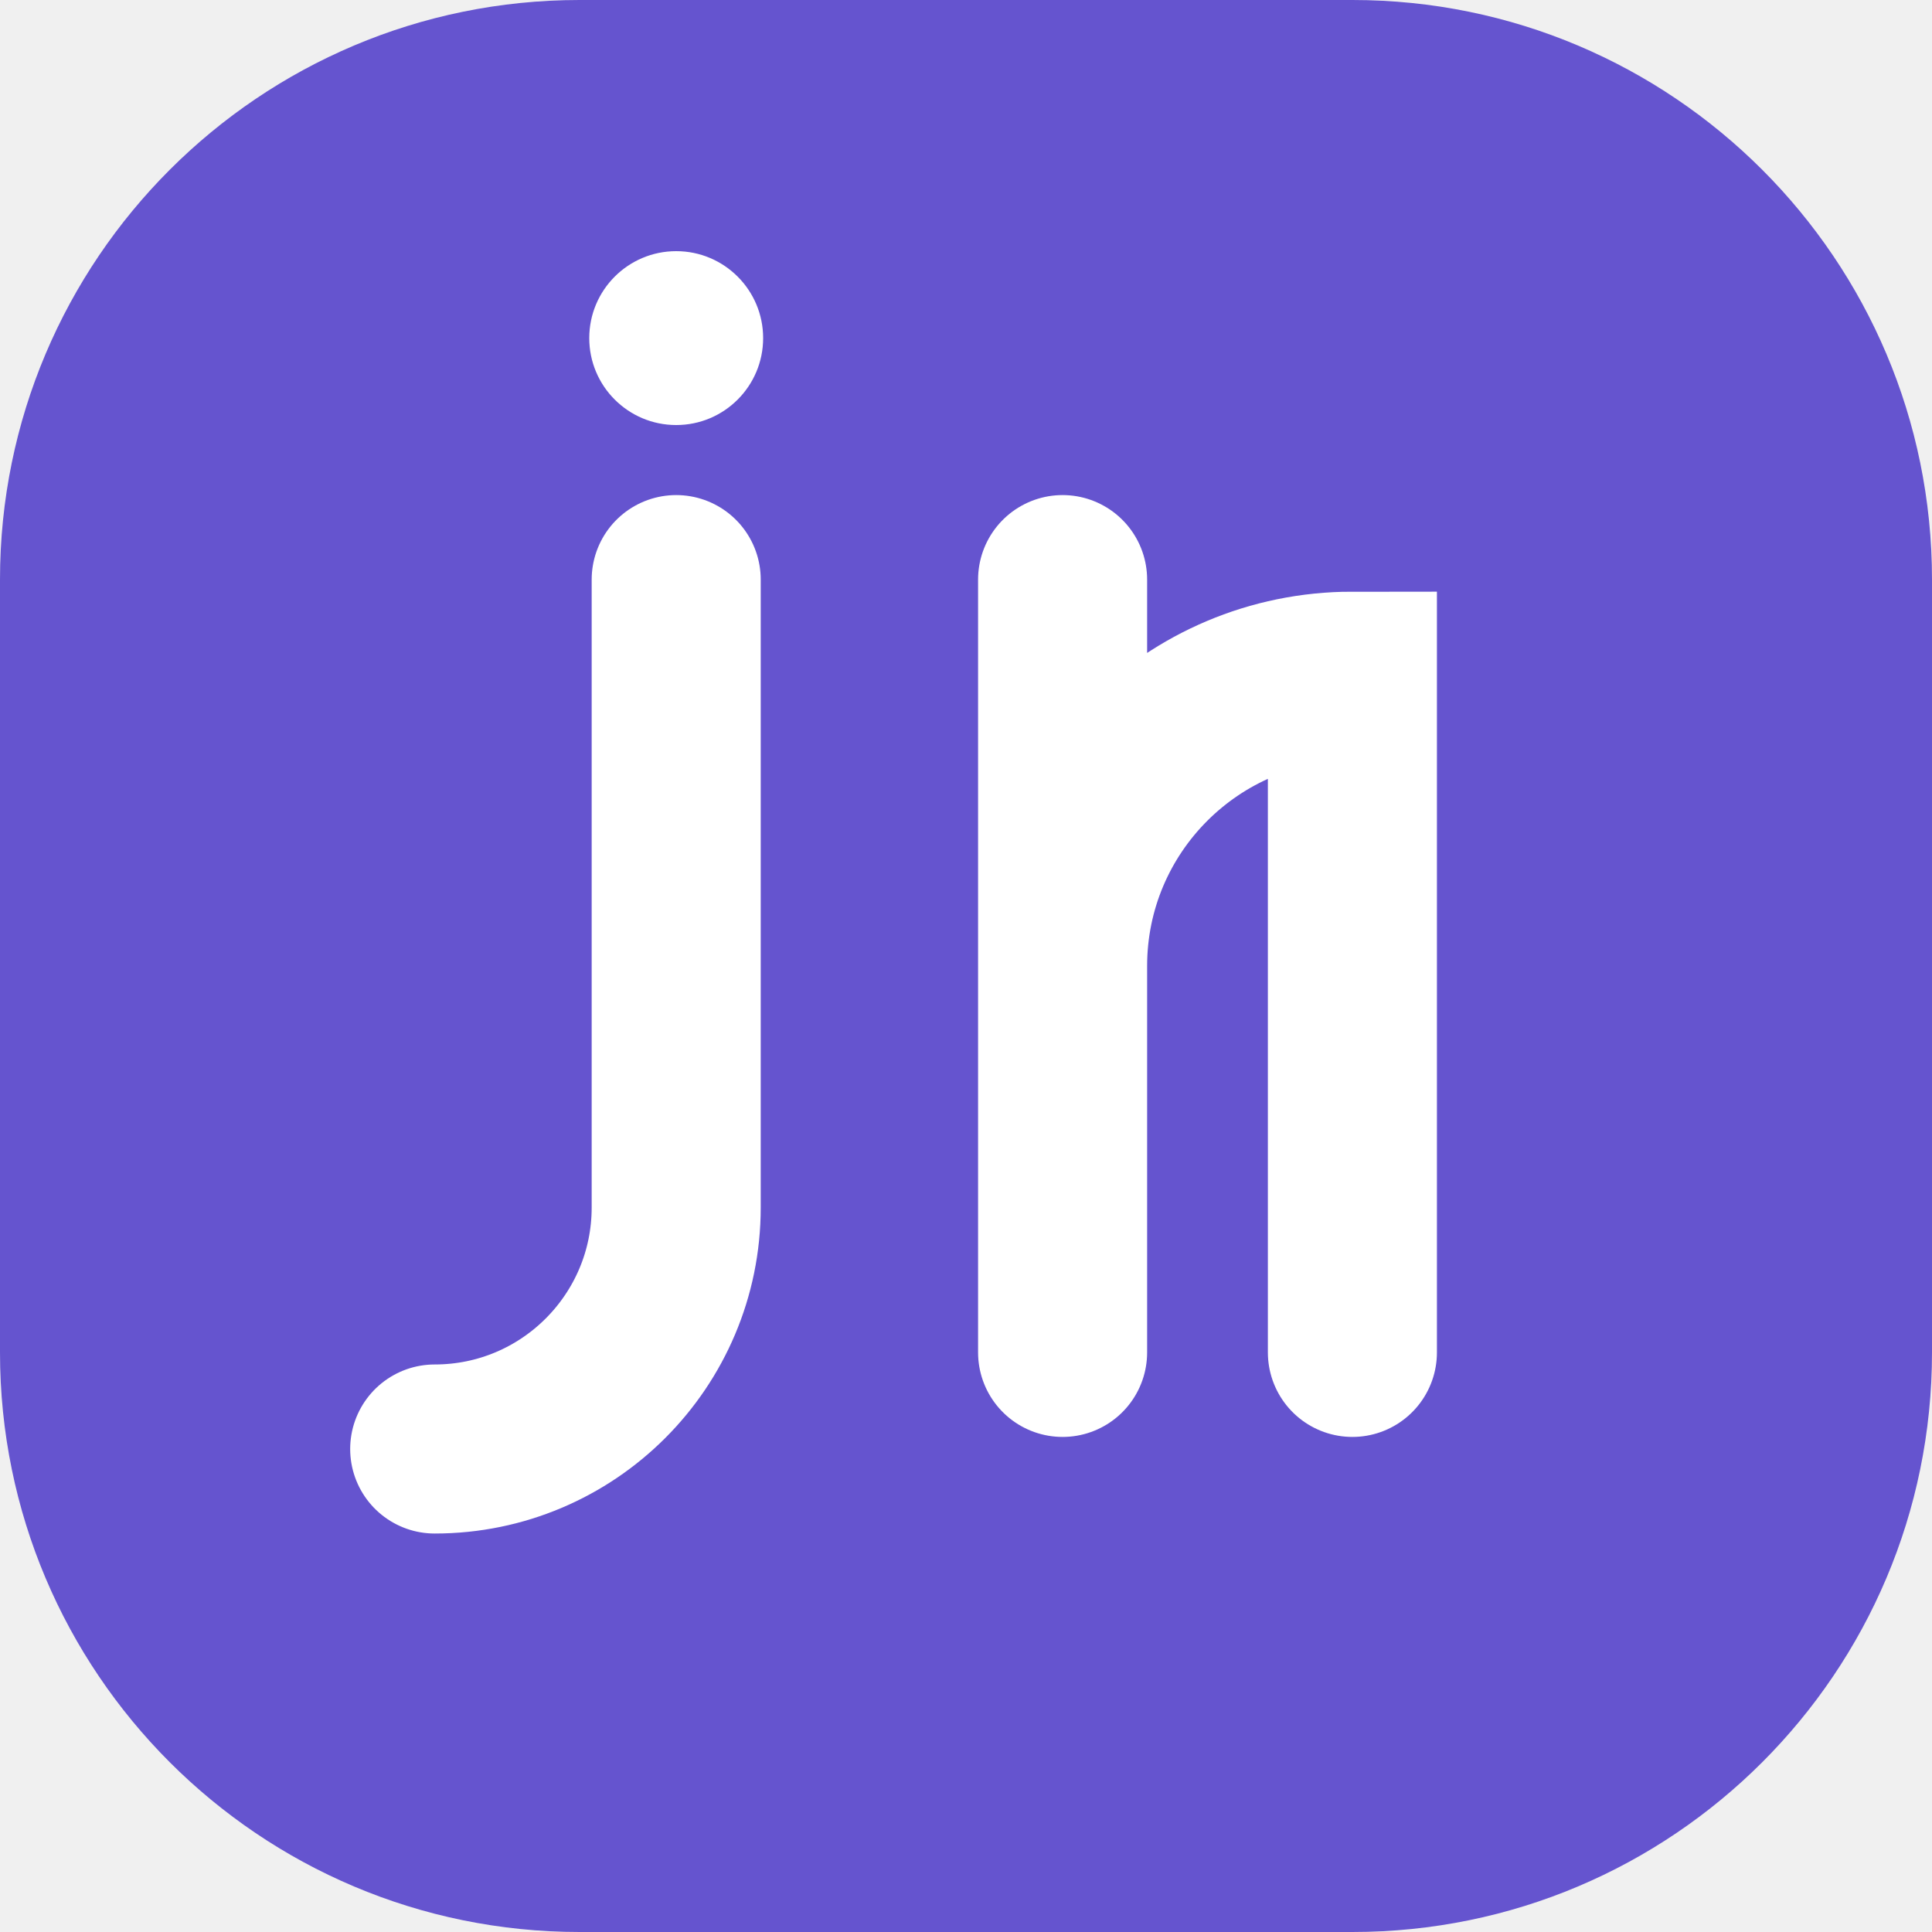
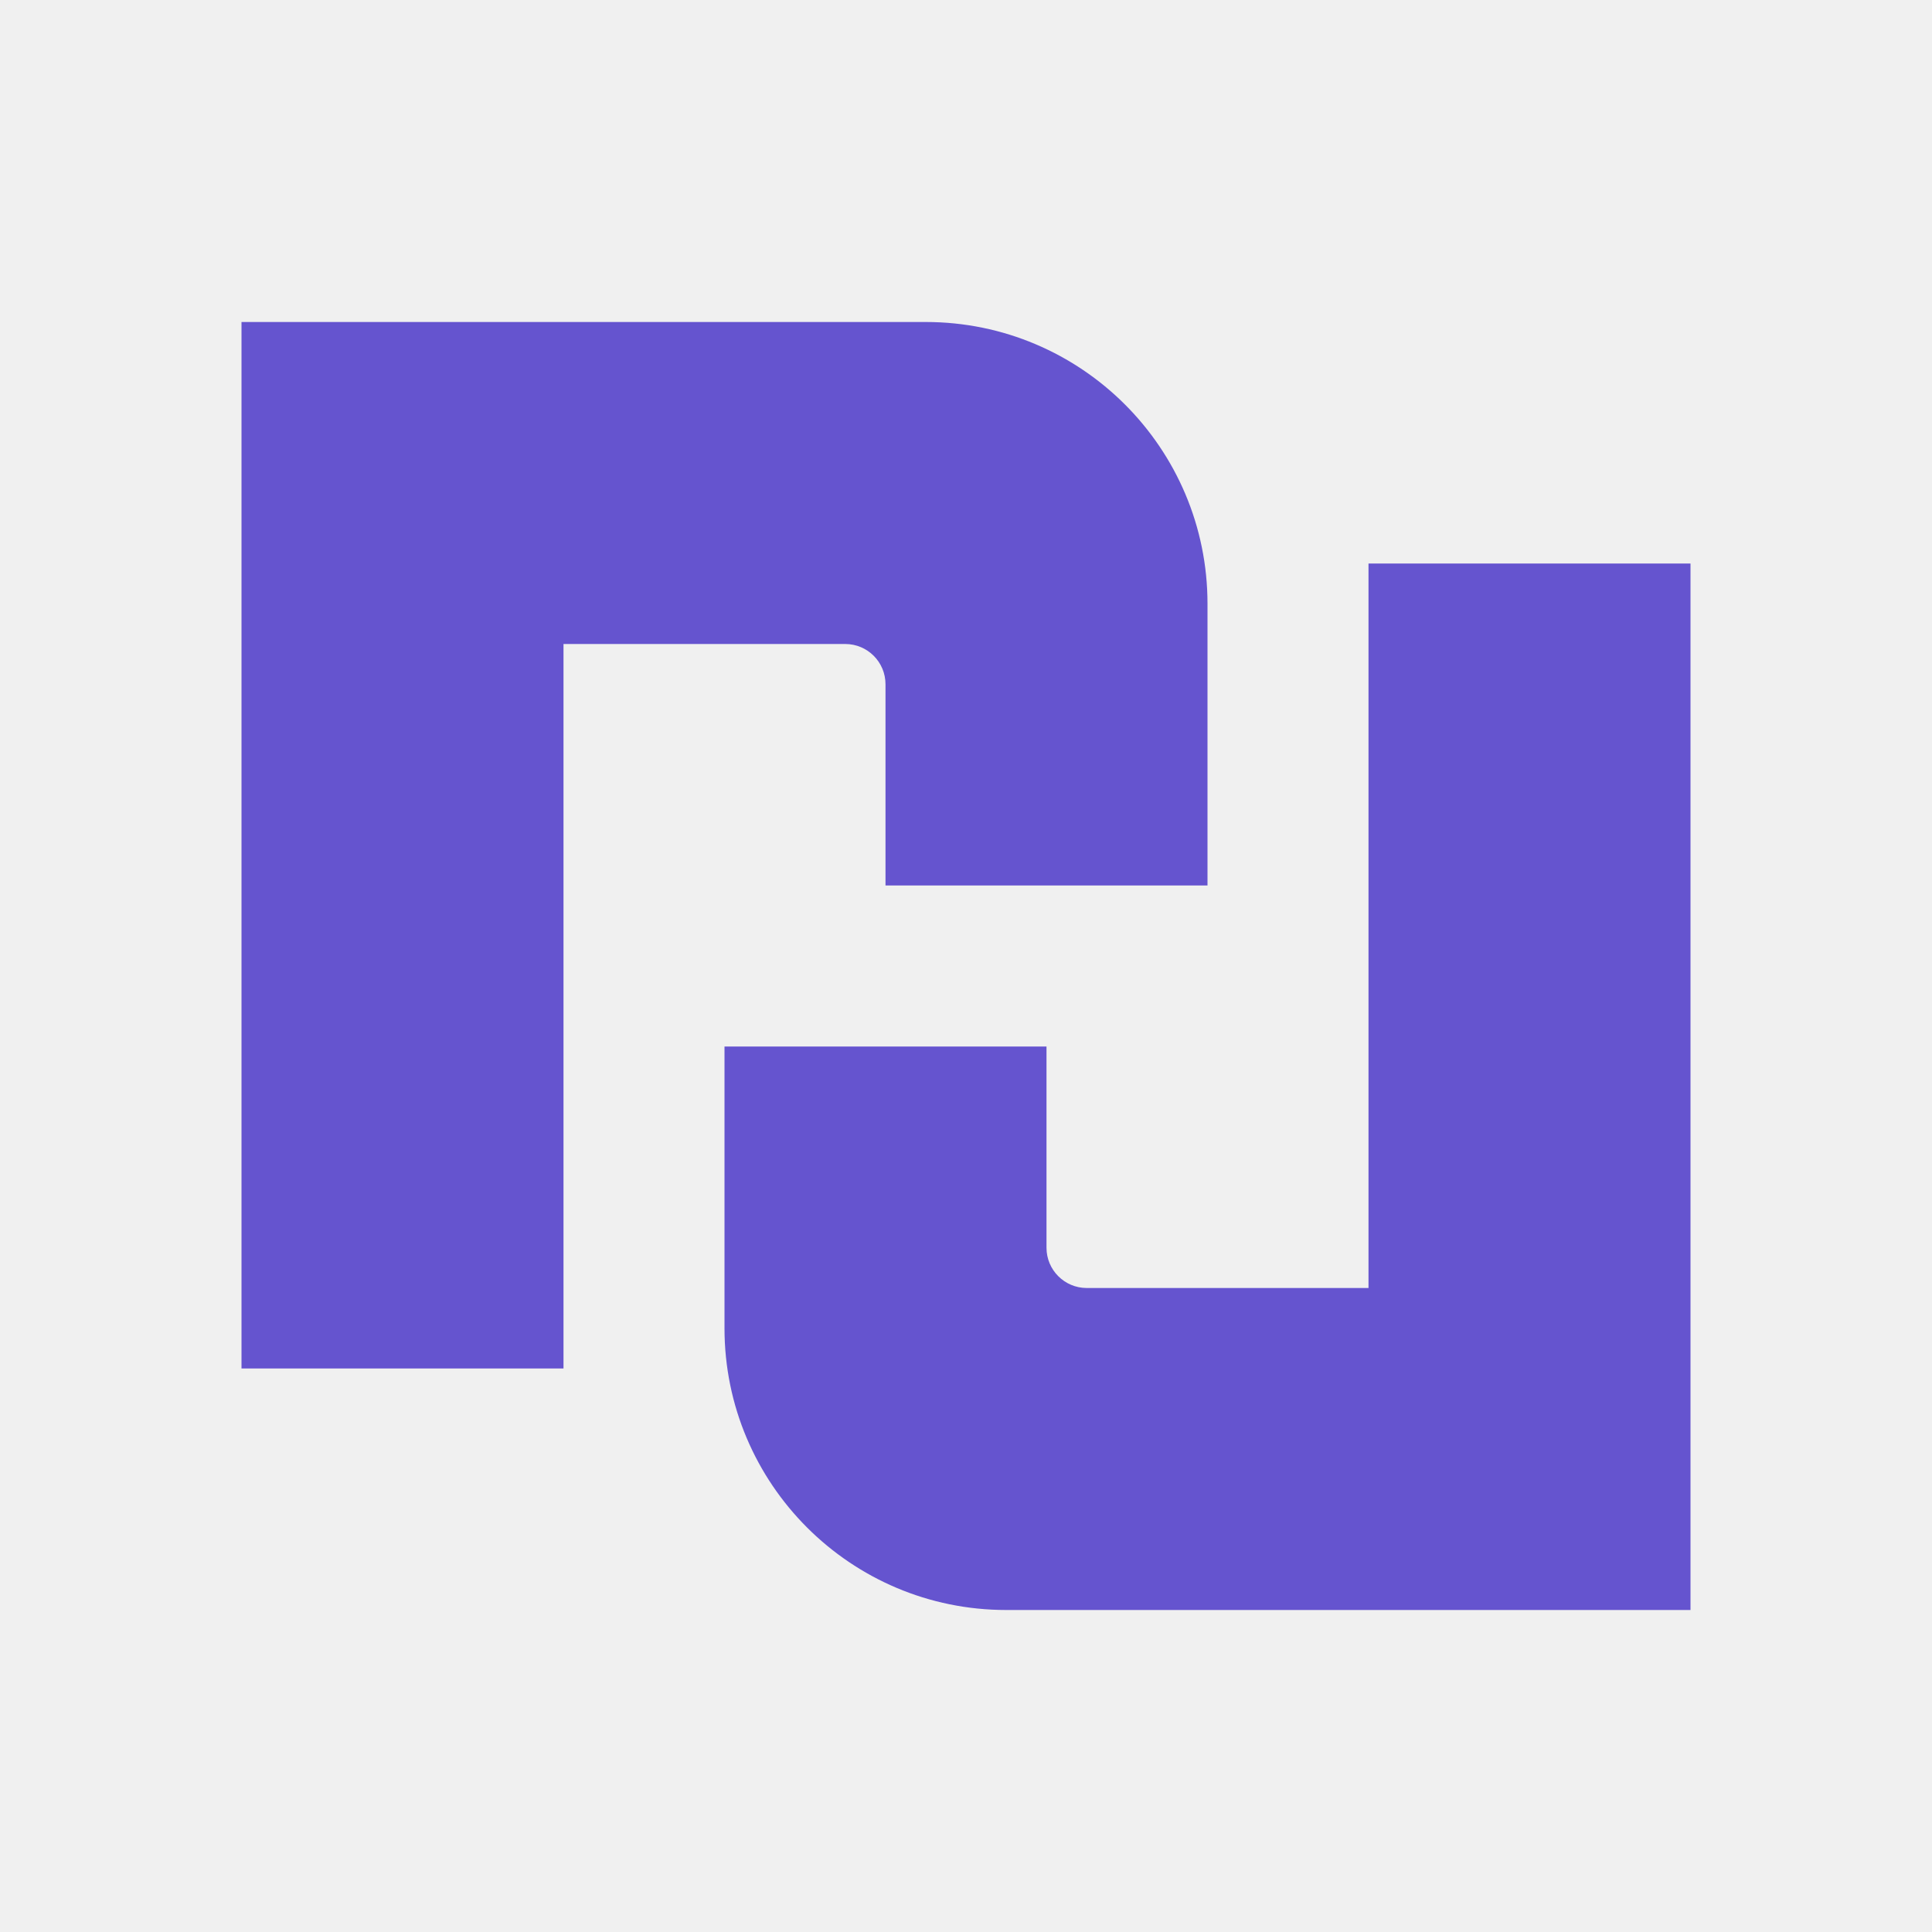
- <svg xmlns="http://www.w3.org/2000/svg" viewBox="0 0 40 40">
-   <rect width="40" height="40" rx="12" fill="#6554cf" />
-   <path d="M14 12v13a5 5 0 0 1-5 5M22 12v16m0-8a6 6 0 0 1 6-6v14" fill="none" stroke="white" stroke-width="3.5" stroke-linecap="round" />
-   <circle cx="14" cy="7" r="1.8" fill="white" />
+ <svg xmlns="http://www.w3.org/2000/svg" viewBox="0 0 48 48" fill="#6554cf">
+   <style>@media(prefers-color-scheme:dark){svg{fill:#fff}}</style>
+   <path d="M6 8h17a7 7 0 0 1 7 7v7h-8v-5a1 1 0 0 0-1-1h-7v18H6V8Zm36 32H25a7 7 0 0 1-7-7v-7h8v5a1 1 0 0 0 1 1h7V14h8v26Z" />
</svg>
